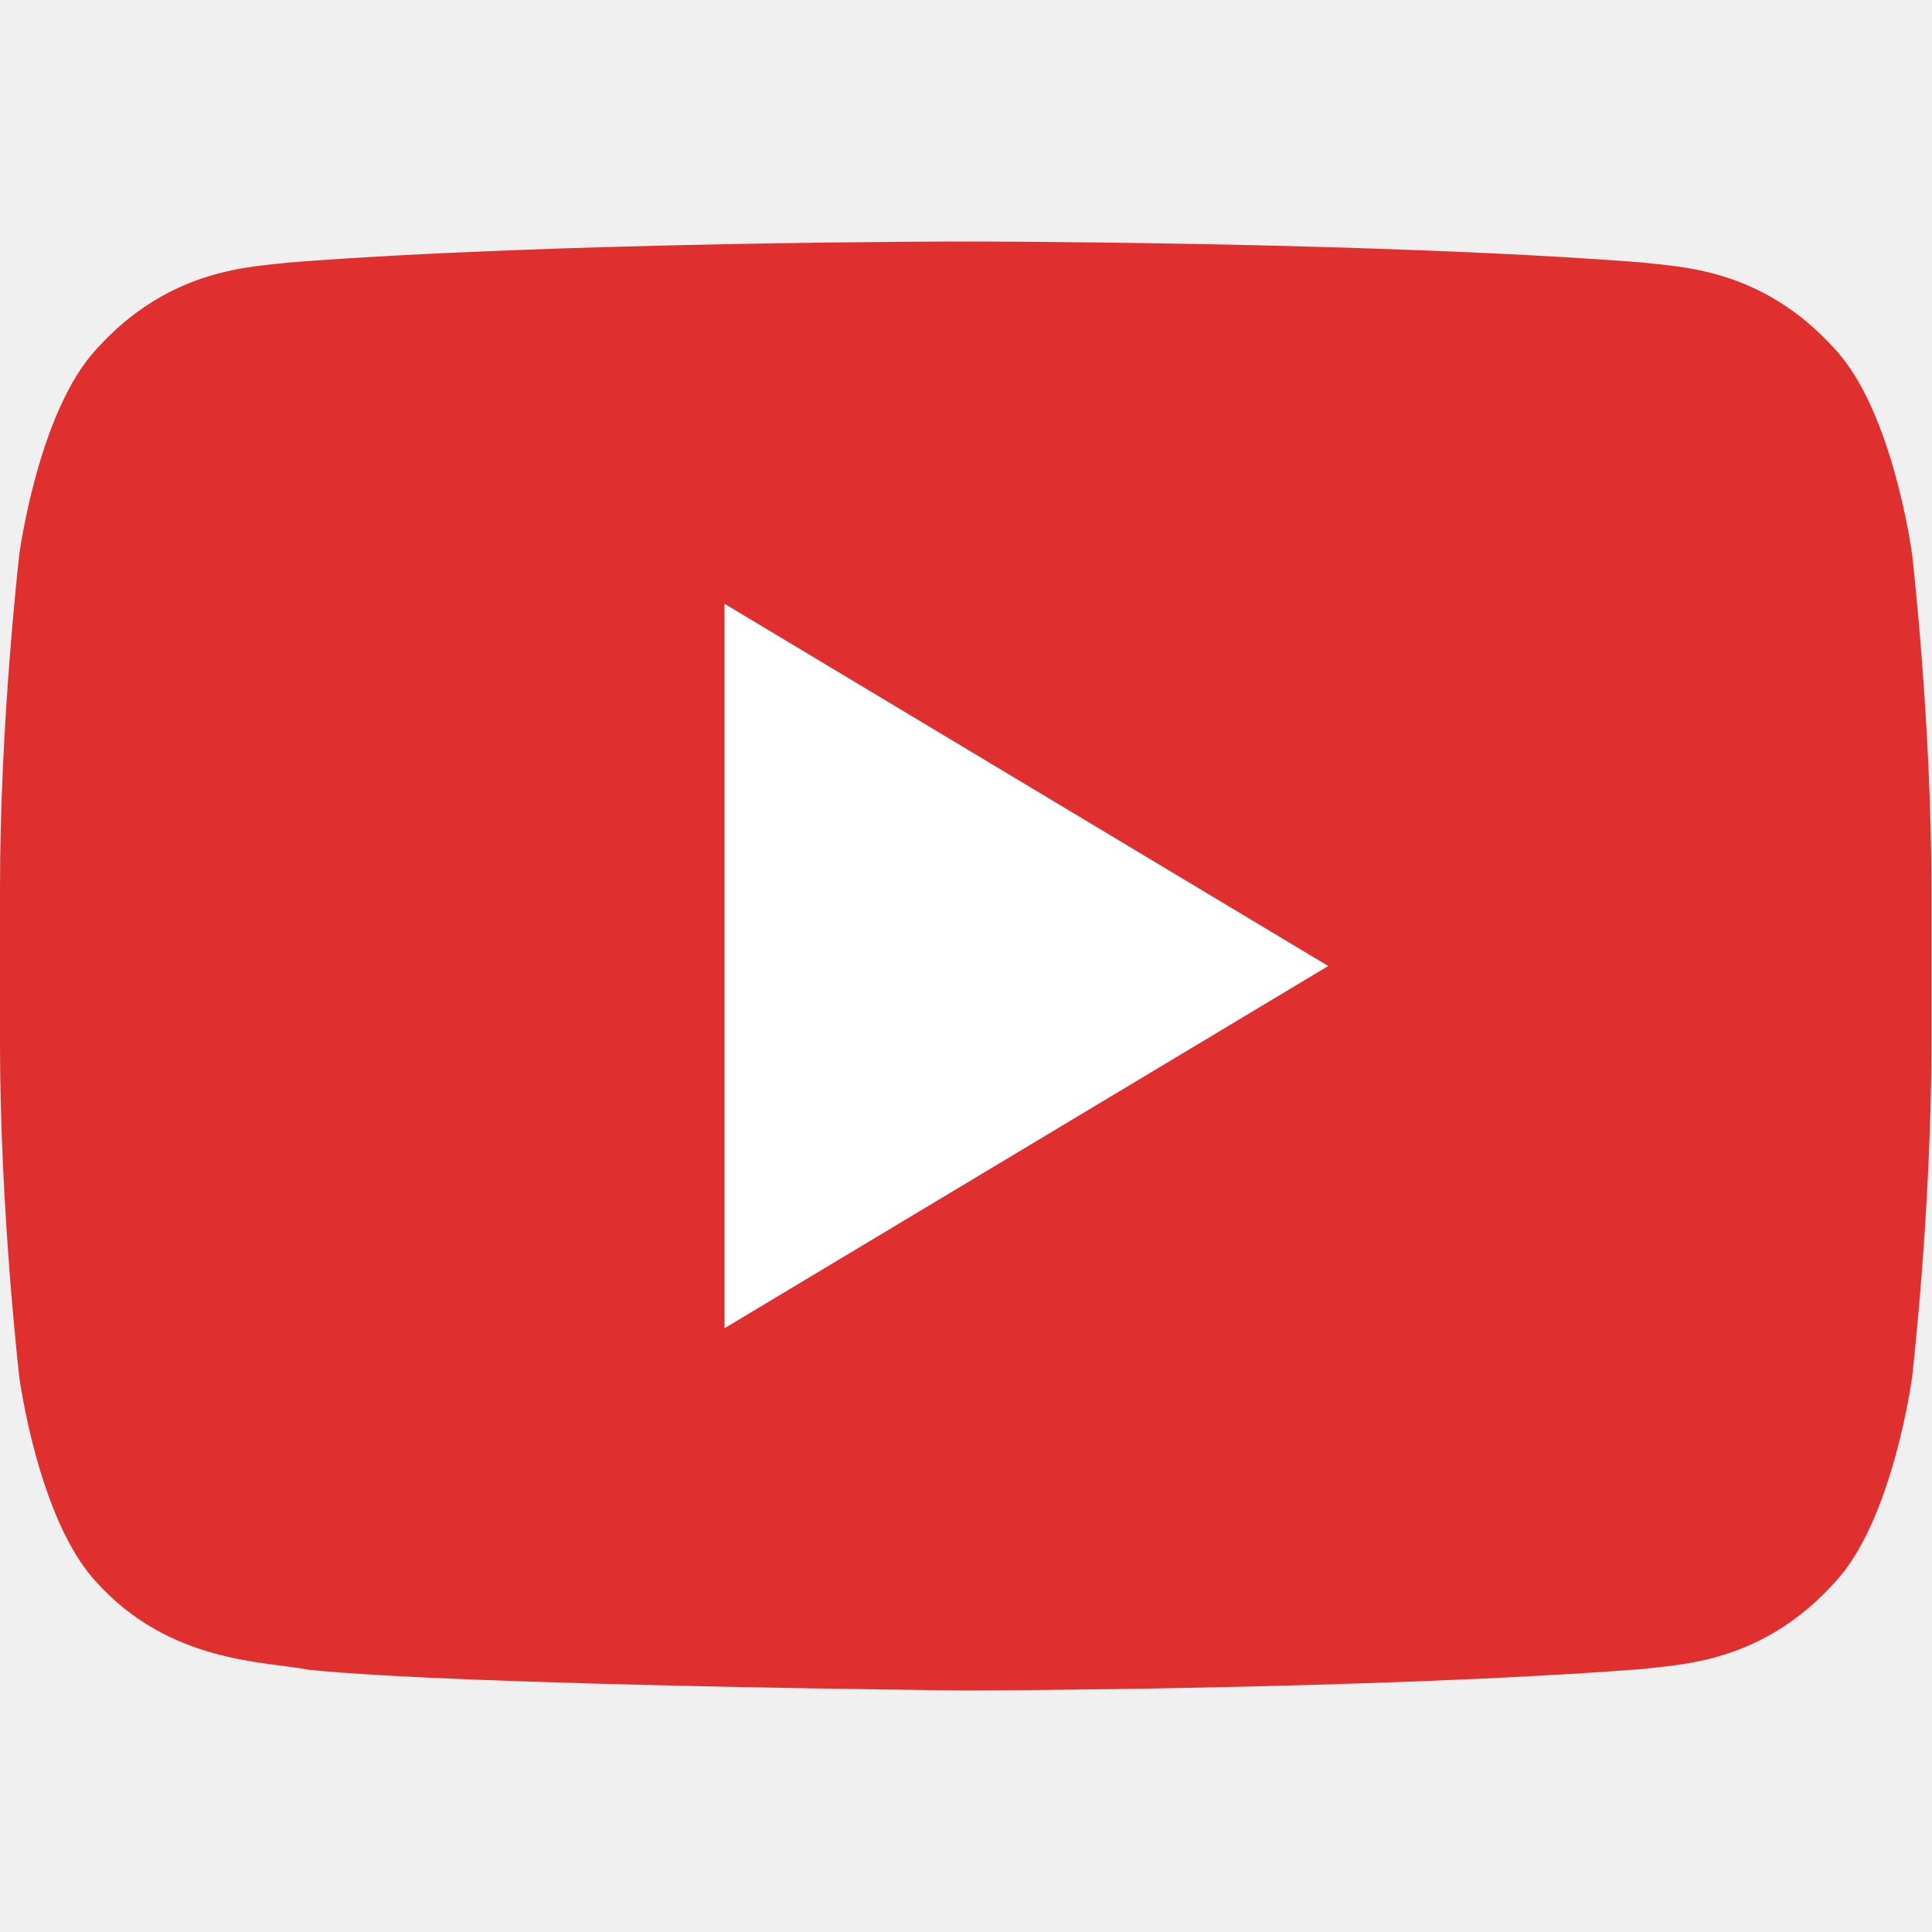
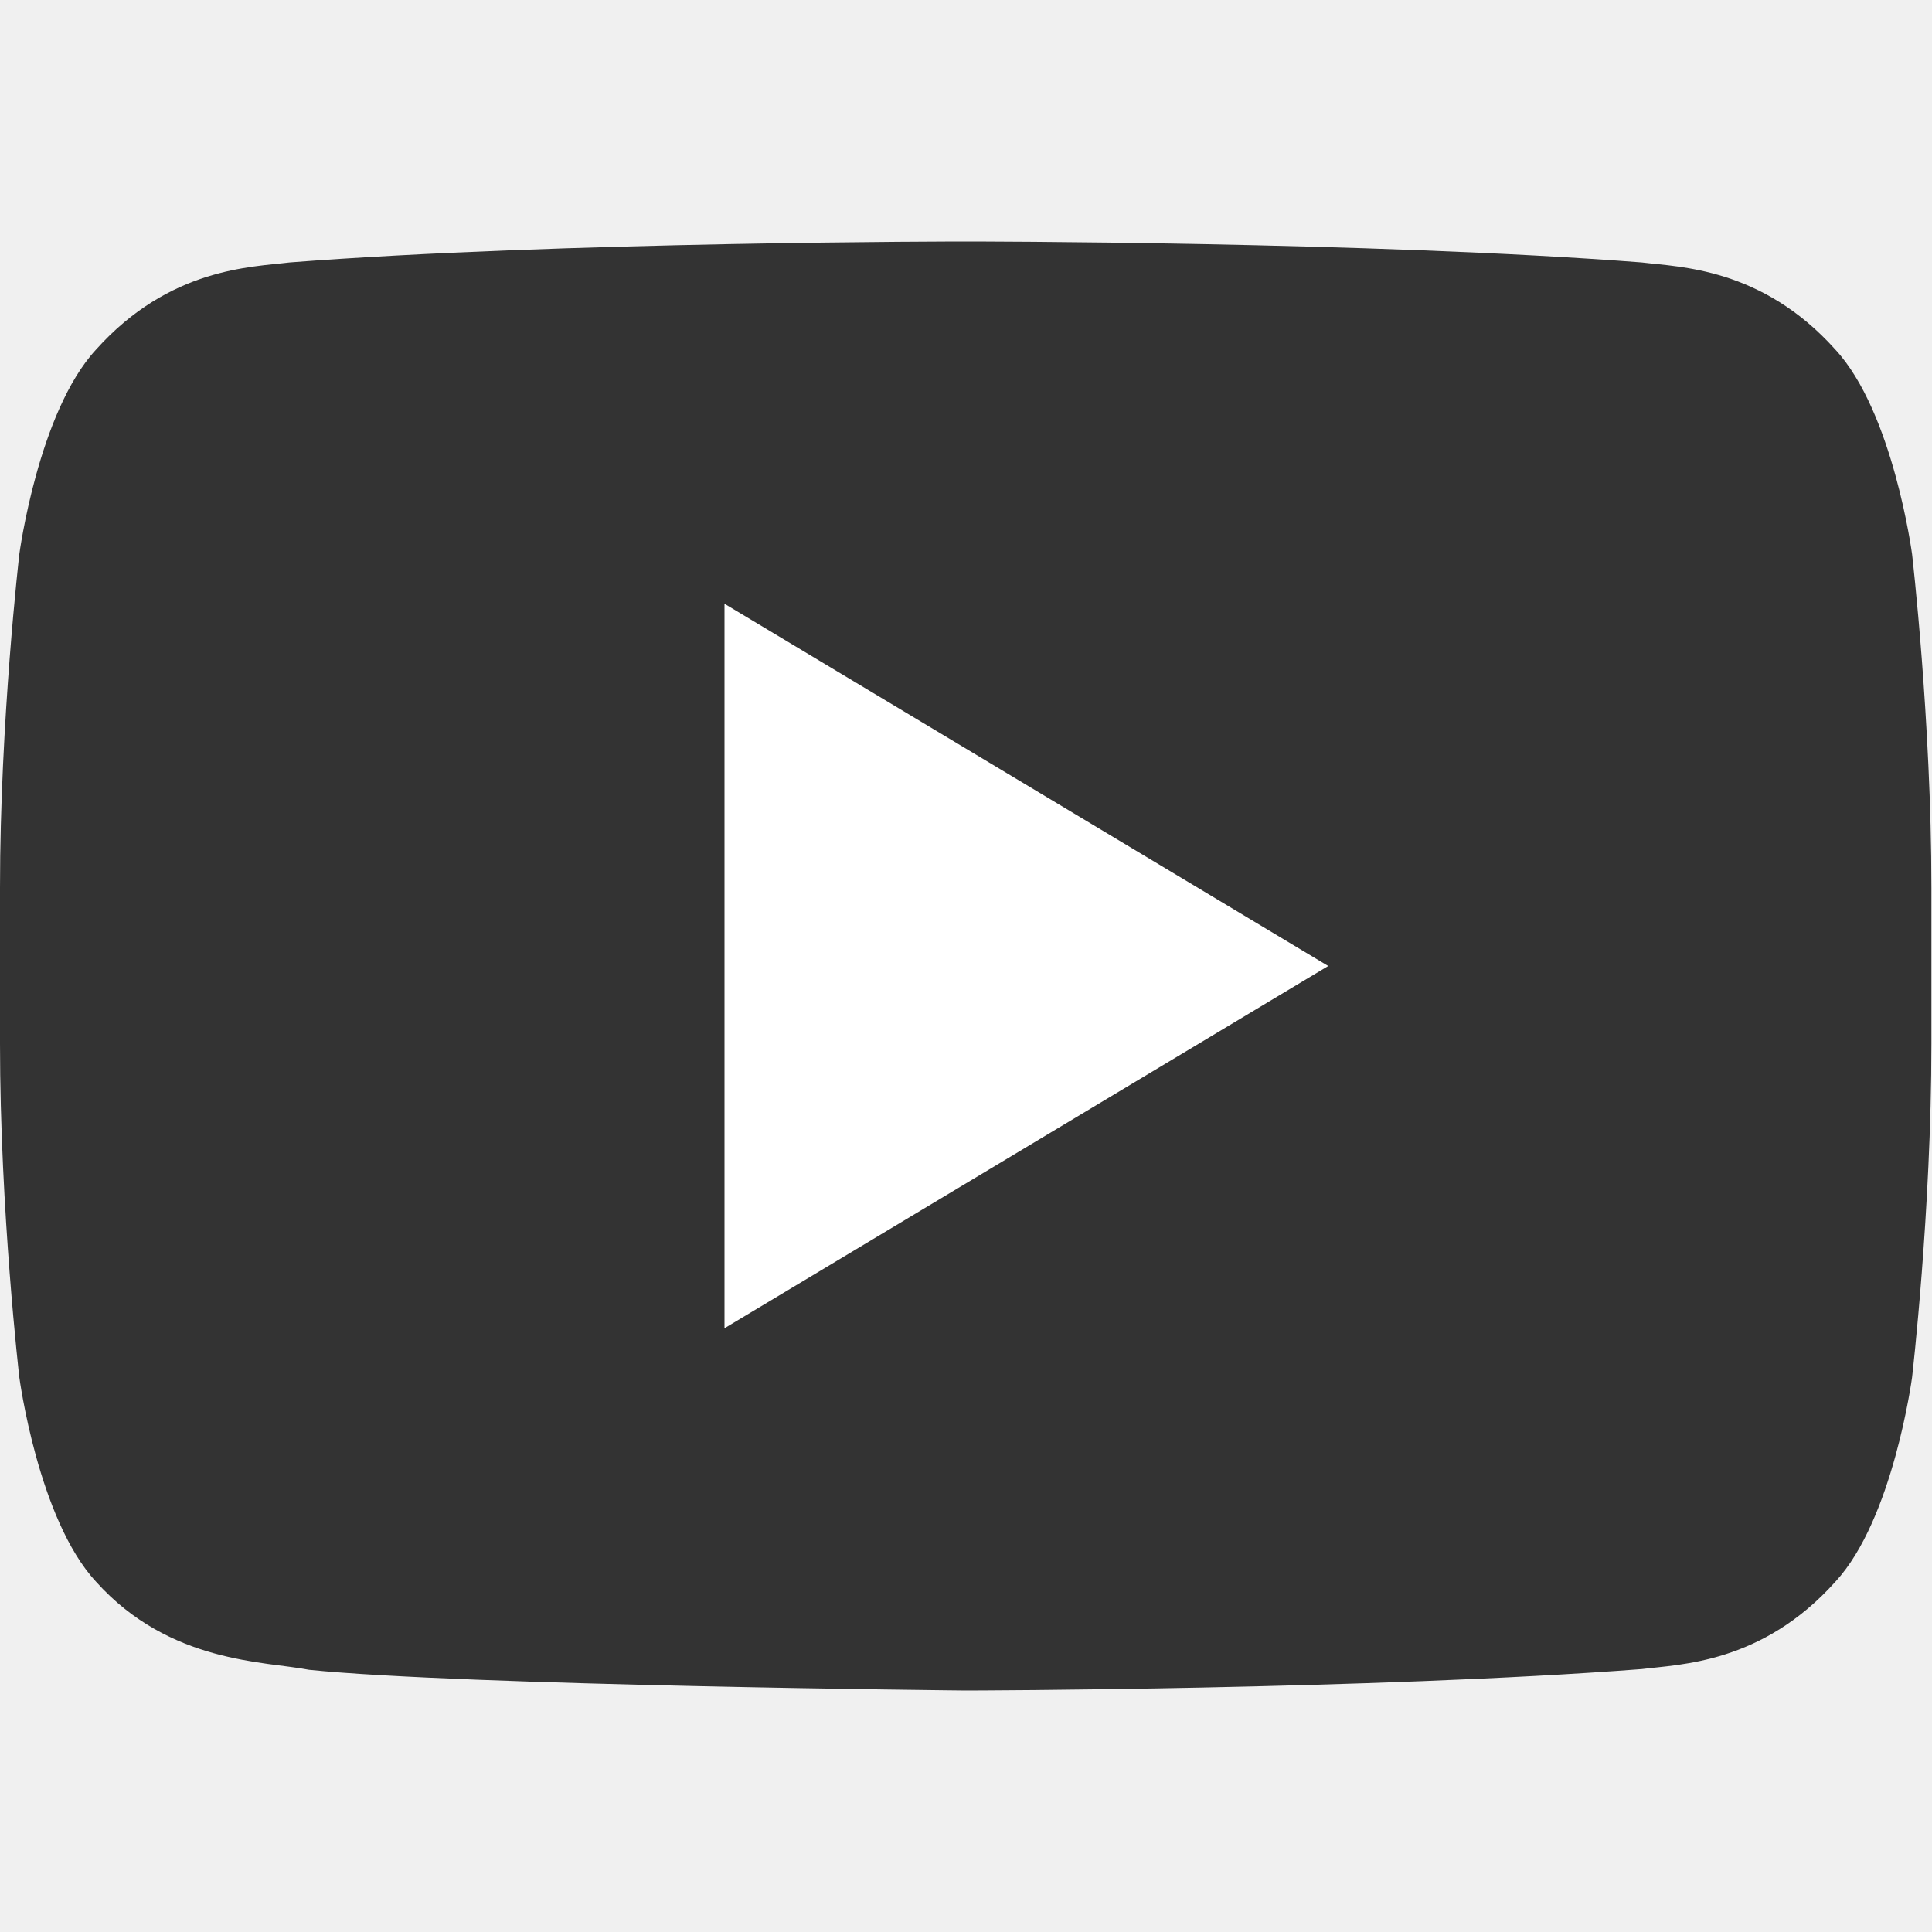
<svg xmlns="http://www.w3.org/2000/svg" enable-background="new 0 0 32 32" height="32px" id="Layer_1" version="1.0" viewBox="0 0 32 32" width="32px" xml:space="preserve">
  <g>
-     <path d="M31.67,9.179c0,0-0.312-2.353-1.271-3.389c-1.217-1.358-2.58-1.366-3.205-1.443C22.717,4,16.002,4,16.002,4   h-0.015c0,0-6.715,0-11.191,0.347C4.171,4.424,2.809,4.432,1.591,5.79C0.633,6.826,0.32,9.179,0.32,9.179S0,11.94,0,14.701v2.588   c0,2.763,0.32,5.523,0.32,5.523s0.312,2.352,1.271,3.386c1.218,1.358,2.815,1.317,3.527,1.459C7.677,27.919,15.995,28,15.995,28   s6.722-0.012,11.199-0.355c0.625-0.08,1.988-0.088,3.205-1.446c0.958-1.034,1.271-3.386,1.271-3.386s0.32-2.761,0.32-5.523v-2.588   C31.99,11.94,31.67,9.179,31.67,9.179z" fill="#E02F2F" />
+     <path d="M31.67,9.179c0,0-0.312-2.353-1.271-3.389c-1.217-1.358-2.58-1.366-3.205-1.443C22.717,4,16.002,4,16.002,4   h-0.015c0,0-6.715,0-11.191,0.347C4.171,4.424,2.809,4.432,1.591,5.79C0.633,6.826,0.32,9.179,0.32,9.179S0,11.94,0,14.701v2.588   c0,2.763,0.32,5.523,0.32,5.523s0.312,2.352,1.271,3.386c1.218,1.358,2.815,1.317,3.527,1.459C7.677,27.919,15.995,28,15.995,28   s6.722-0.012,11.199-0.355c0.625-0.08,1.988-0.088,3.205-1.446c0.958-1.034,1.271-3.386,1.271-3.386s0.32-2.761,0.32-5.523v-2.588   C31.99,11.94,31.67,9.179,31.67,9.179z" fill="#333333" />
    <polygon fill="#FFFFFF" points="12,10 12,22 22,16  " />
  </g>
  <g />
  <g />
  <g />
  <g />
  <g />
  <g />
</svg>
